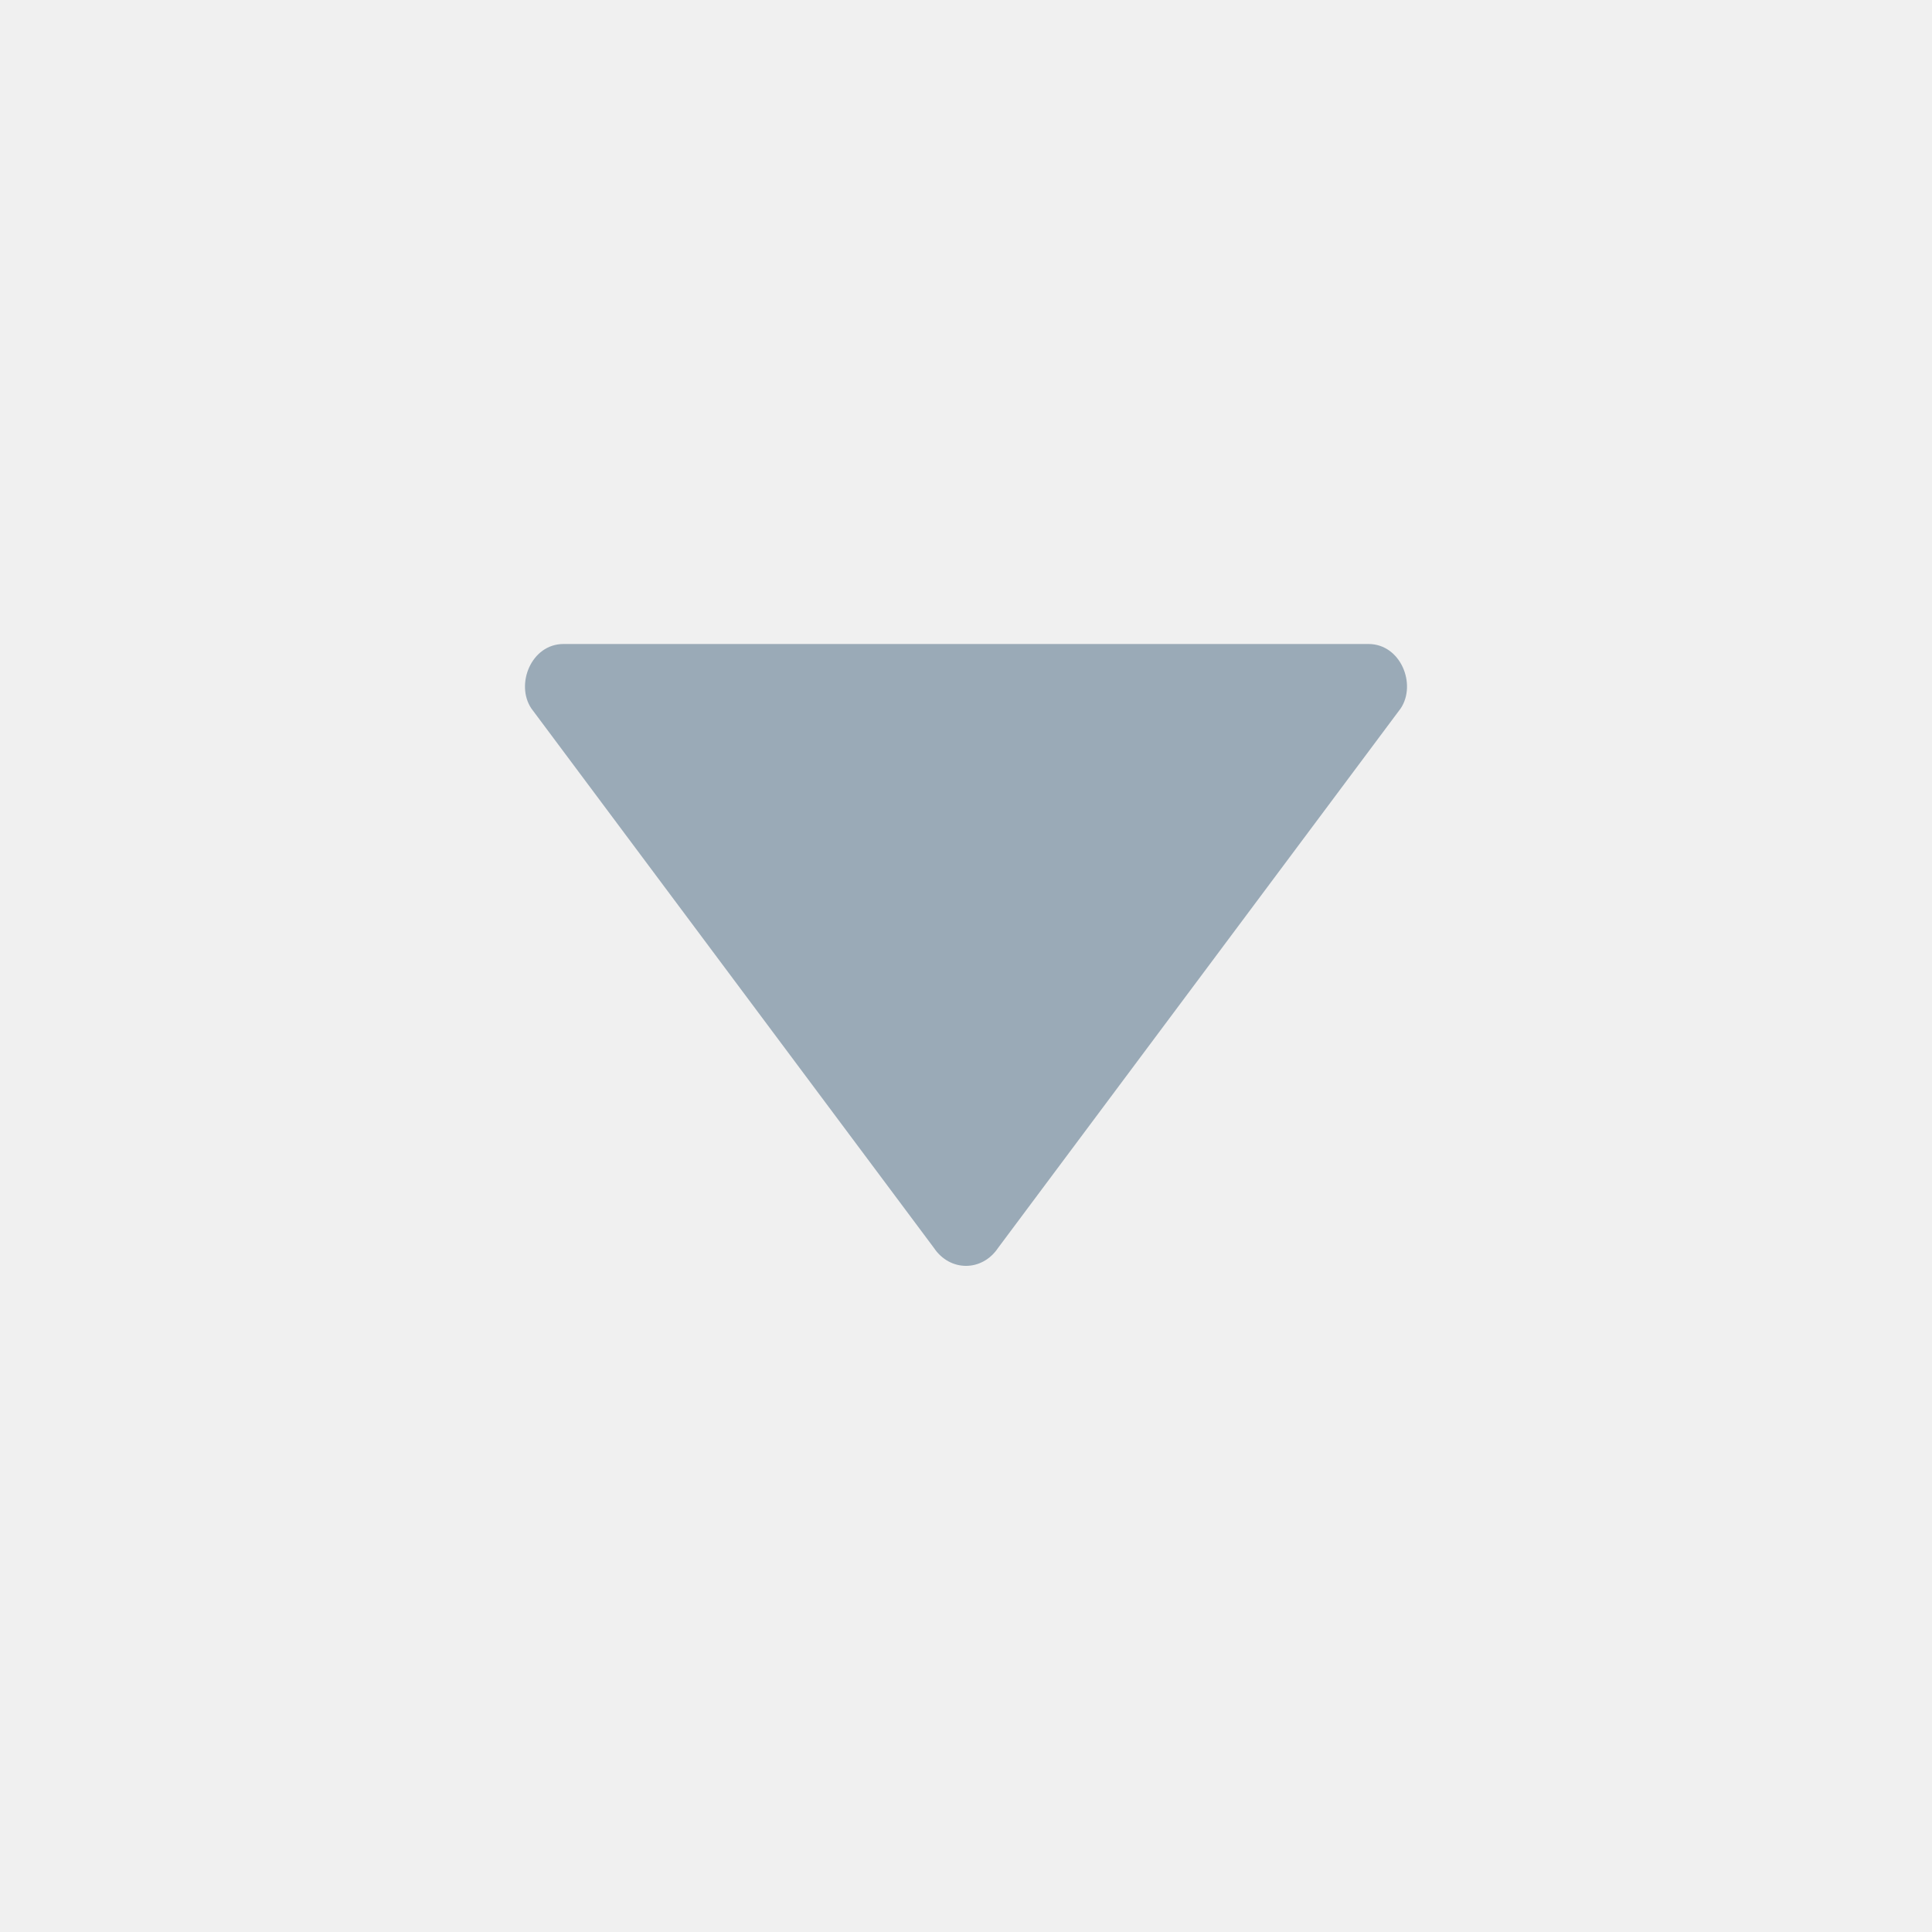
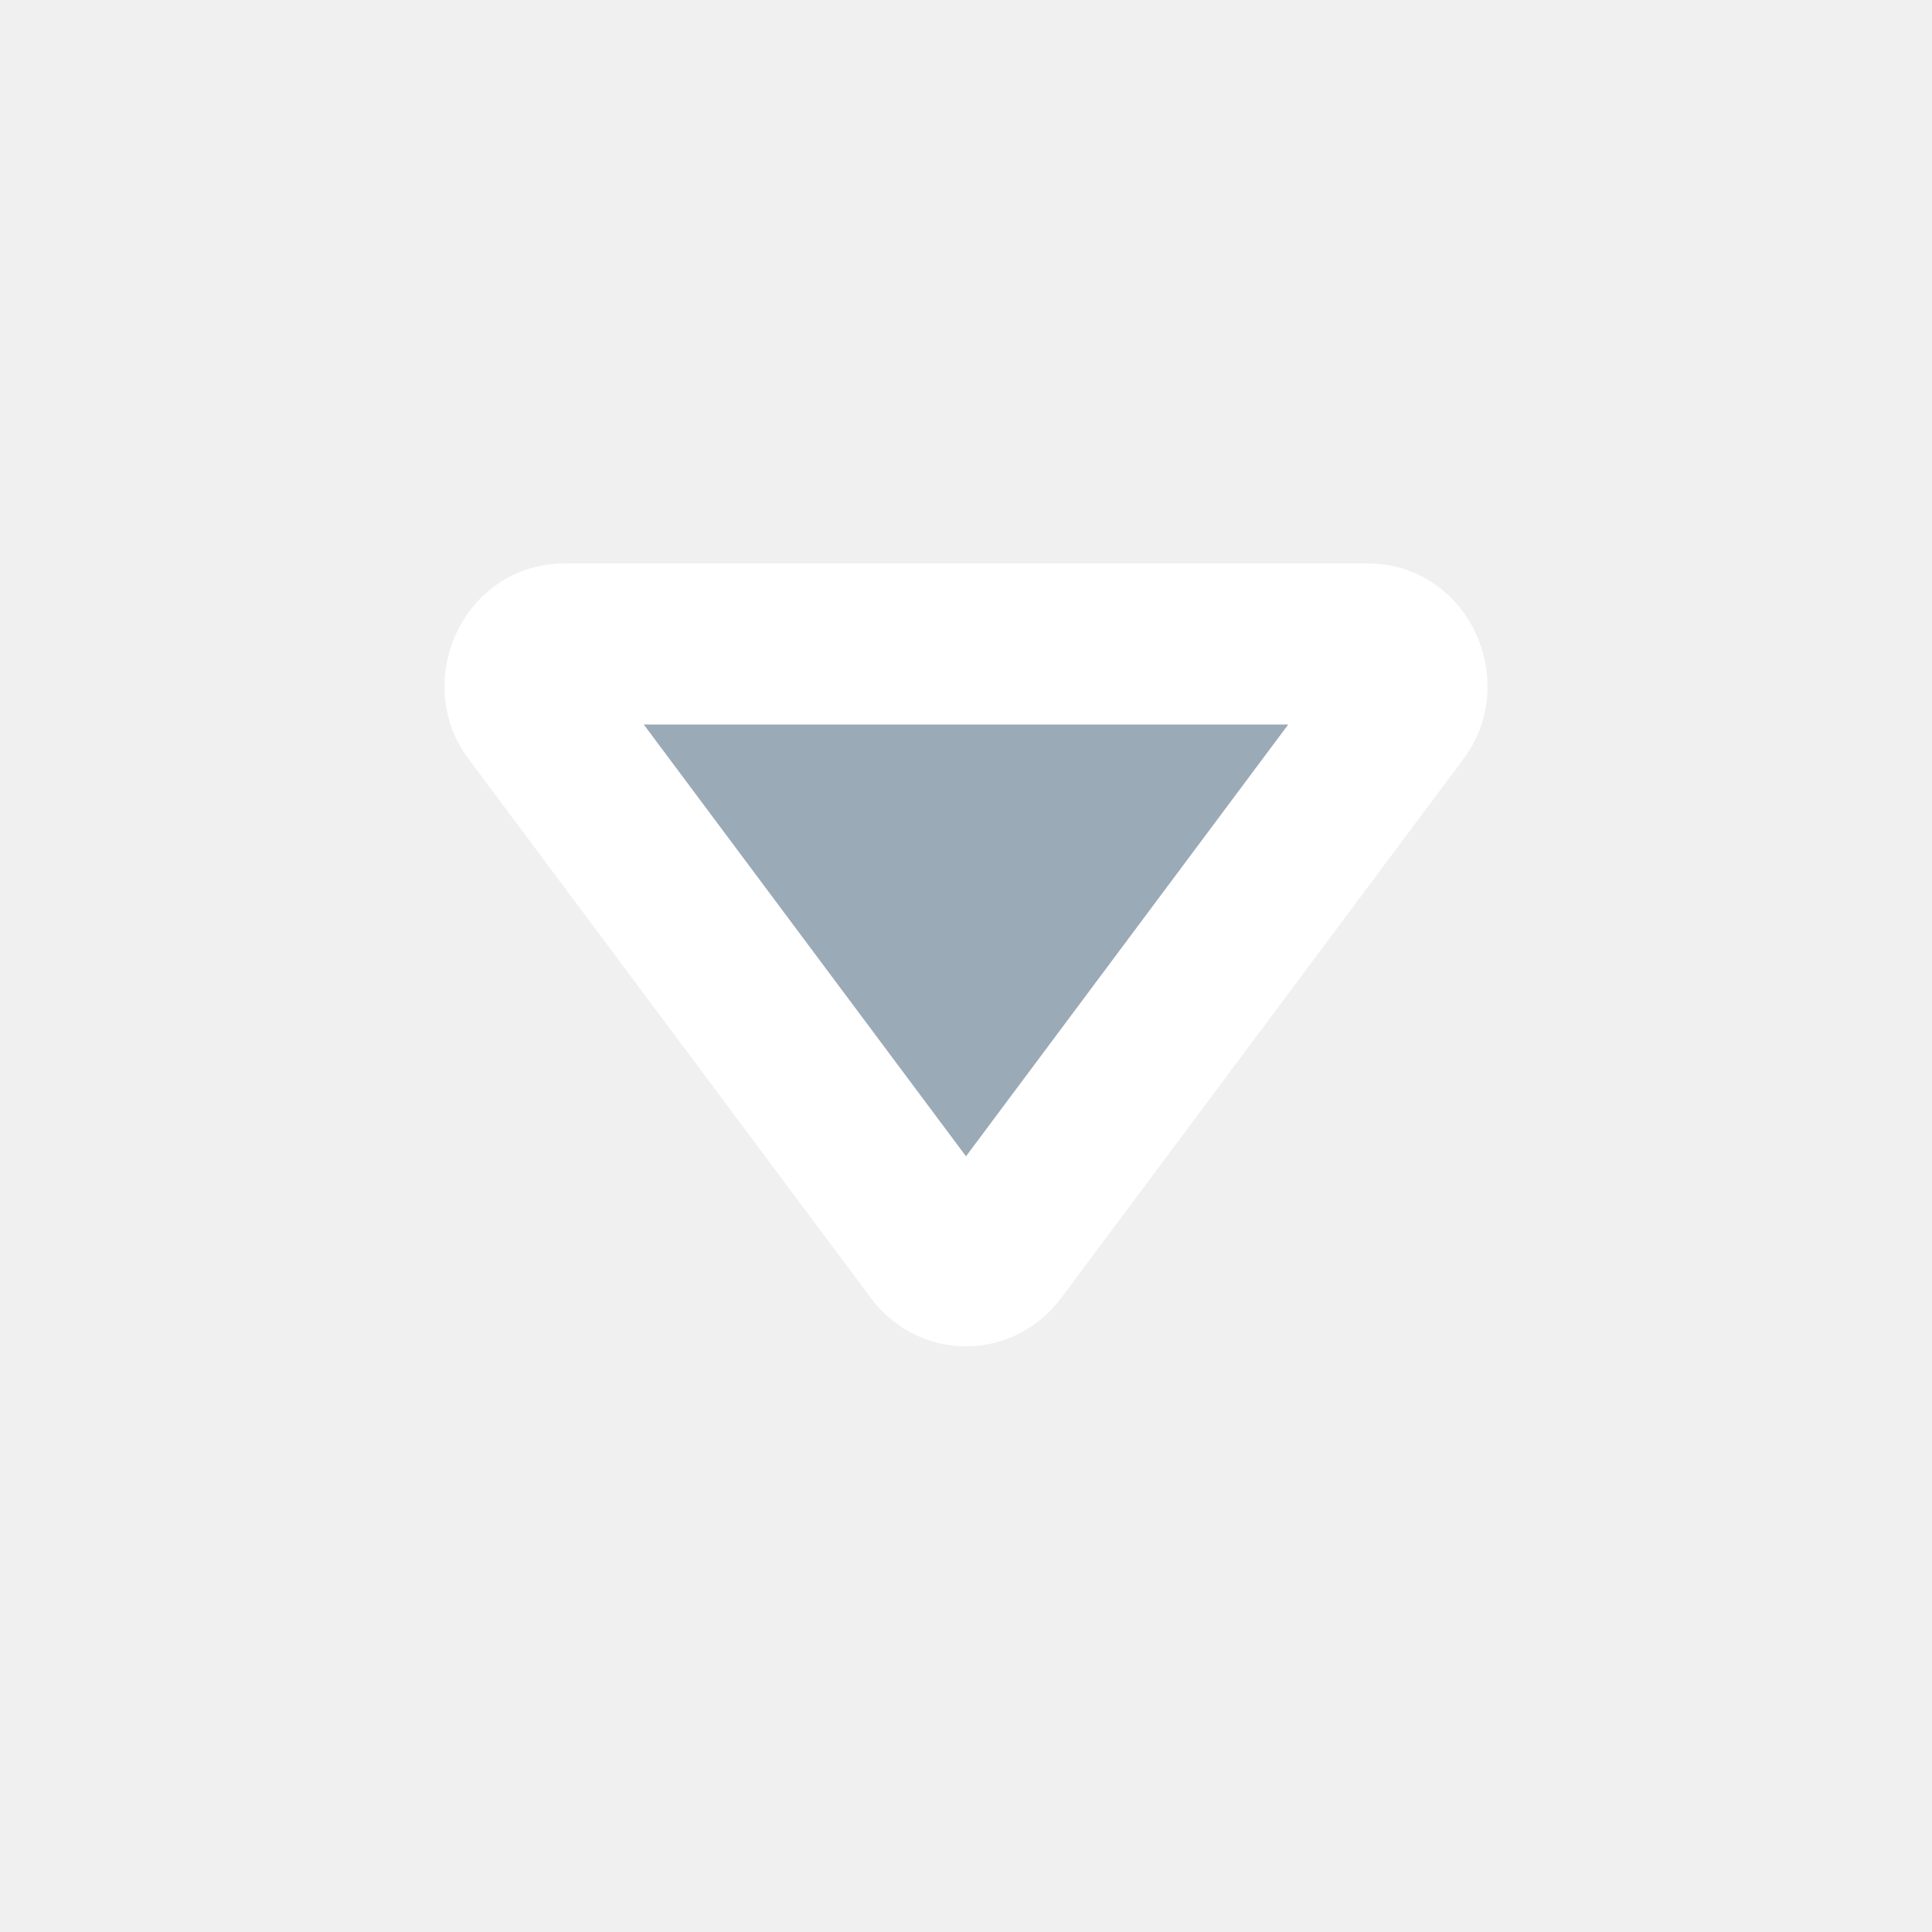
- <svg xmlns="http://www.w3.org/2000/svg" version="1.1" id="Layer_1" x="0px" y="0px" width="24px" height="24px" viewBox="-253 191 24 24" enable-background="new -253 191 24 24" xml:space="preserve">
+ <svg xmlns="http://www.w3.org/2000/svg" version="1.1" id="Layer_1" x="0px" y="0px" width="24px" height="24px" viewBox="-253 191 24 24" enable-background="new -253 191 24 24" xml:space="preserve" stroke="#FFFFFF" stroke-width="2">
  <path fill="#9AAAB7" d="M-246,199h10c0.4,0,0.6,0.5,0.4,0.8l-5,6.7c-0.2,0.3-0.6,0.3-0.8,0l-5-6.7C-246.6,199.5-246.4,199-246,199z" />
</svg>
